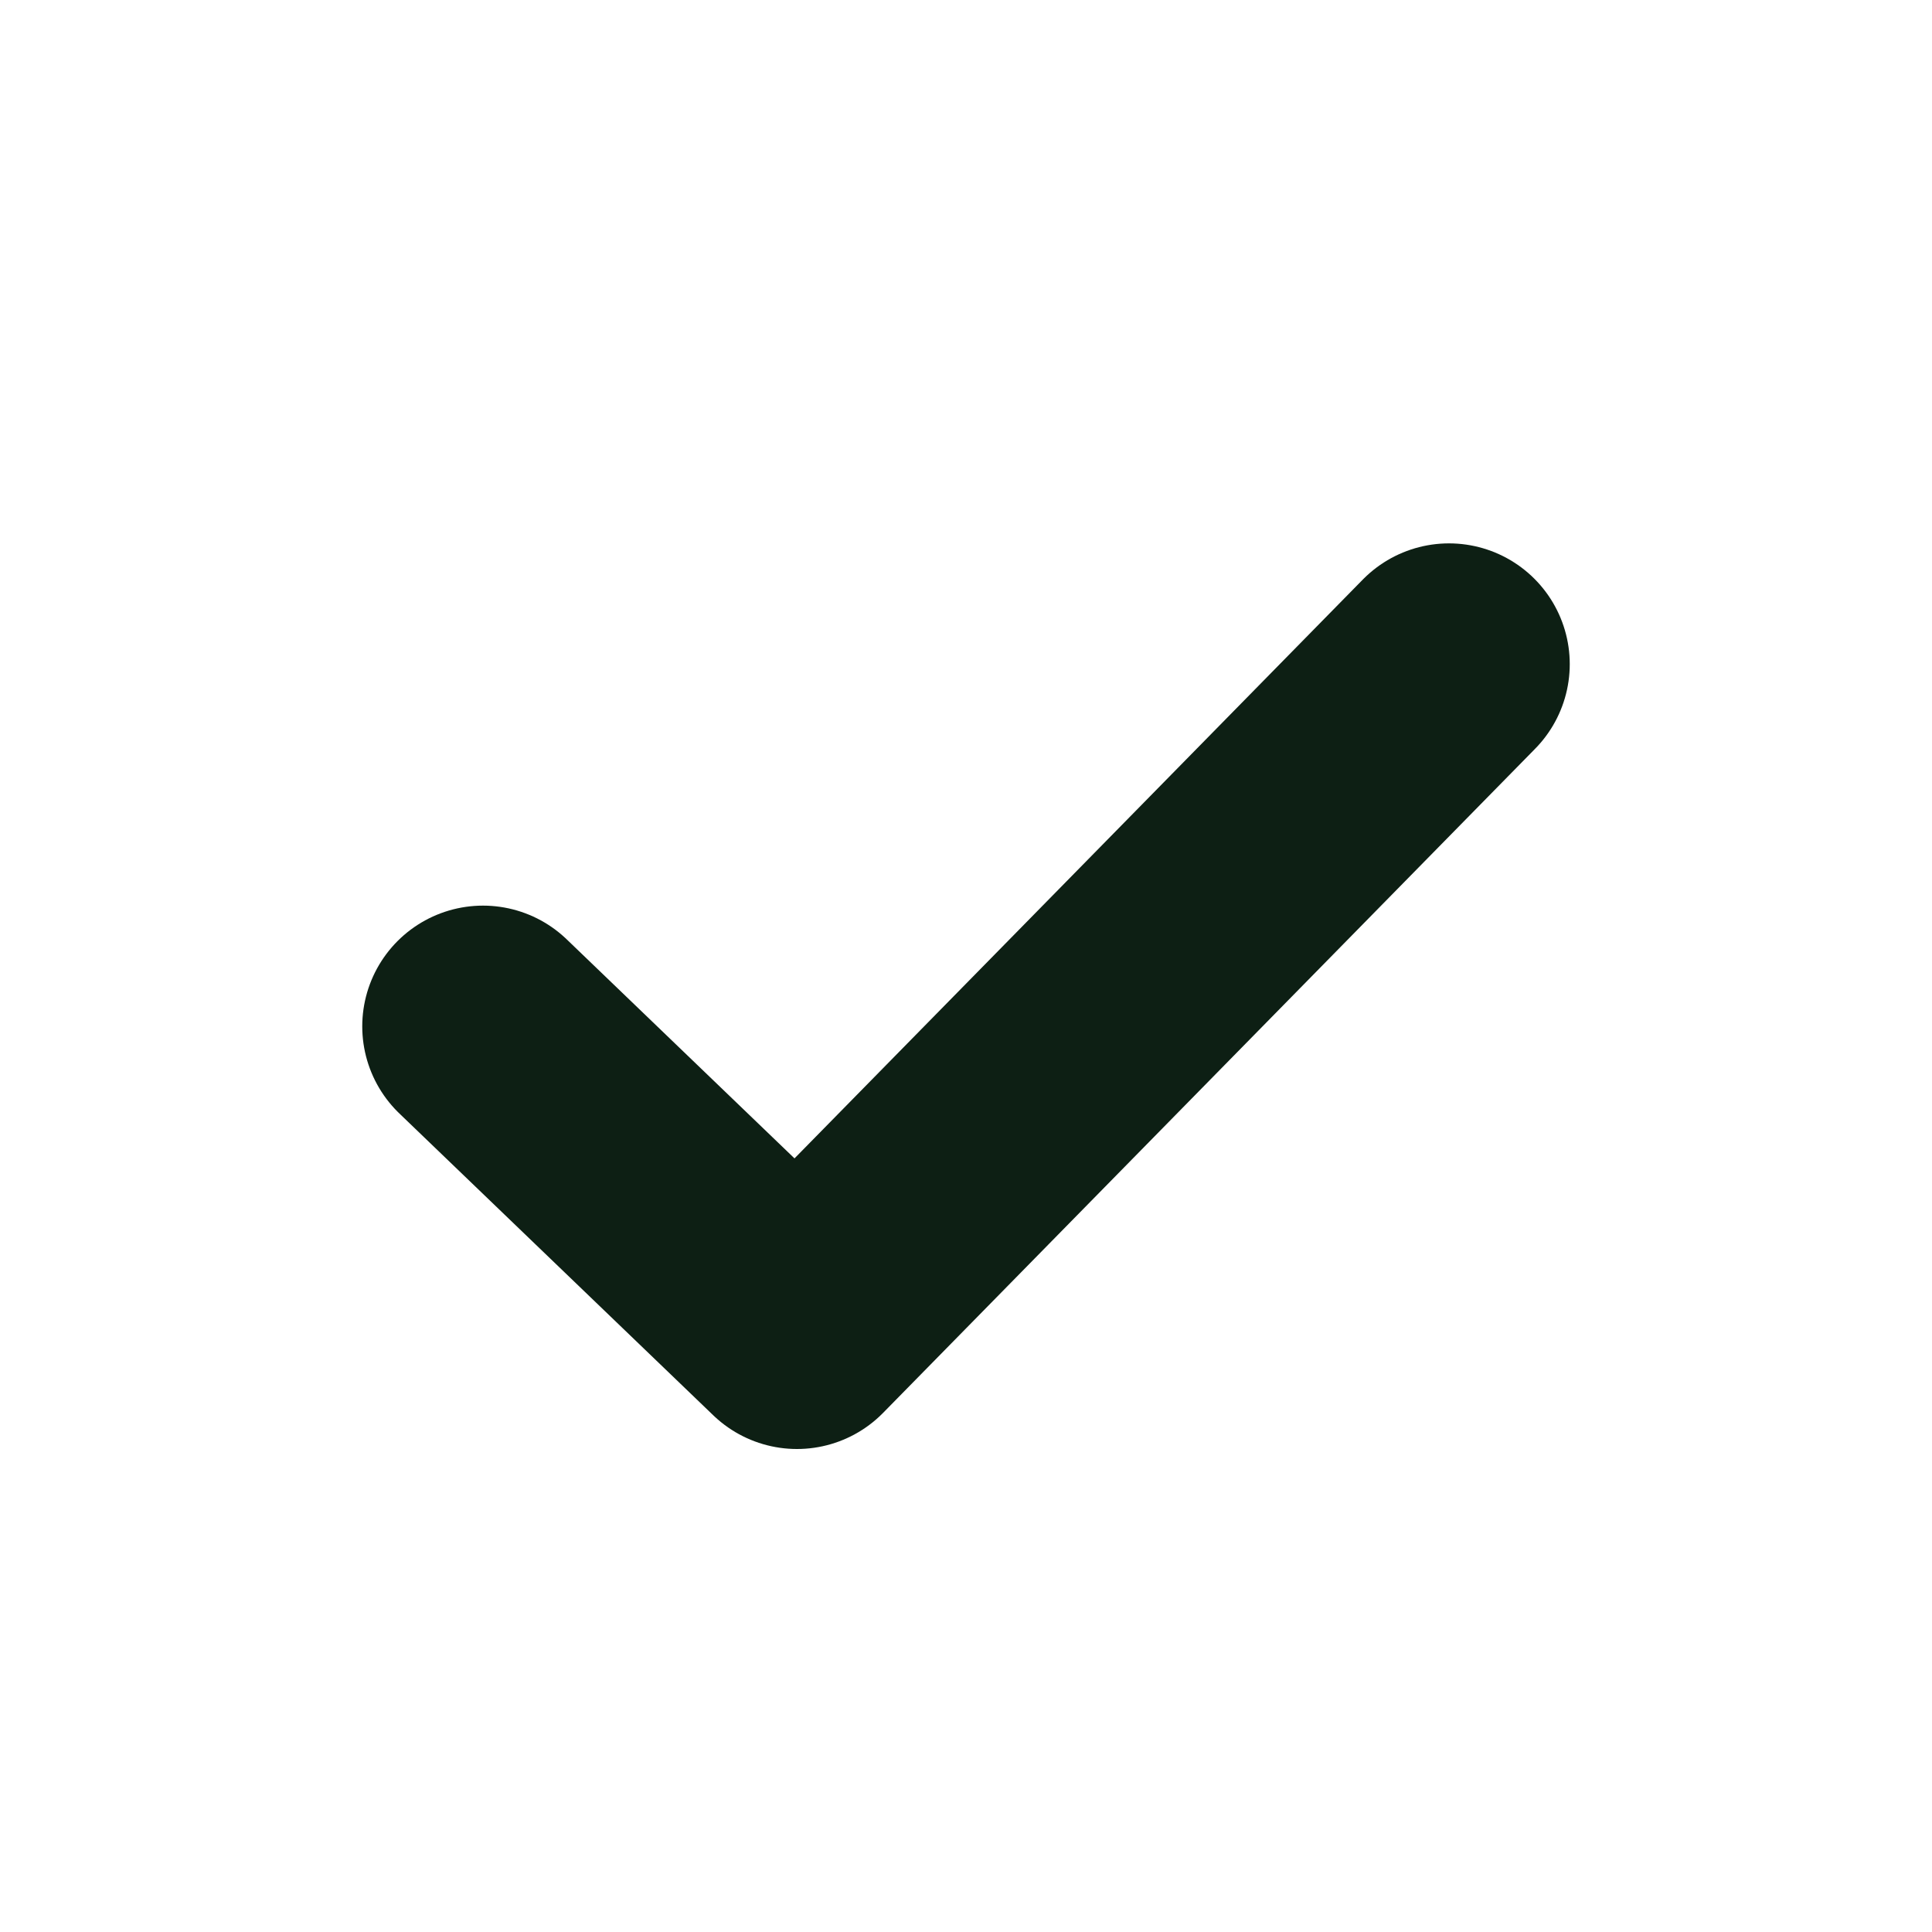
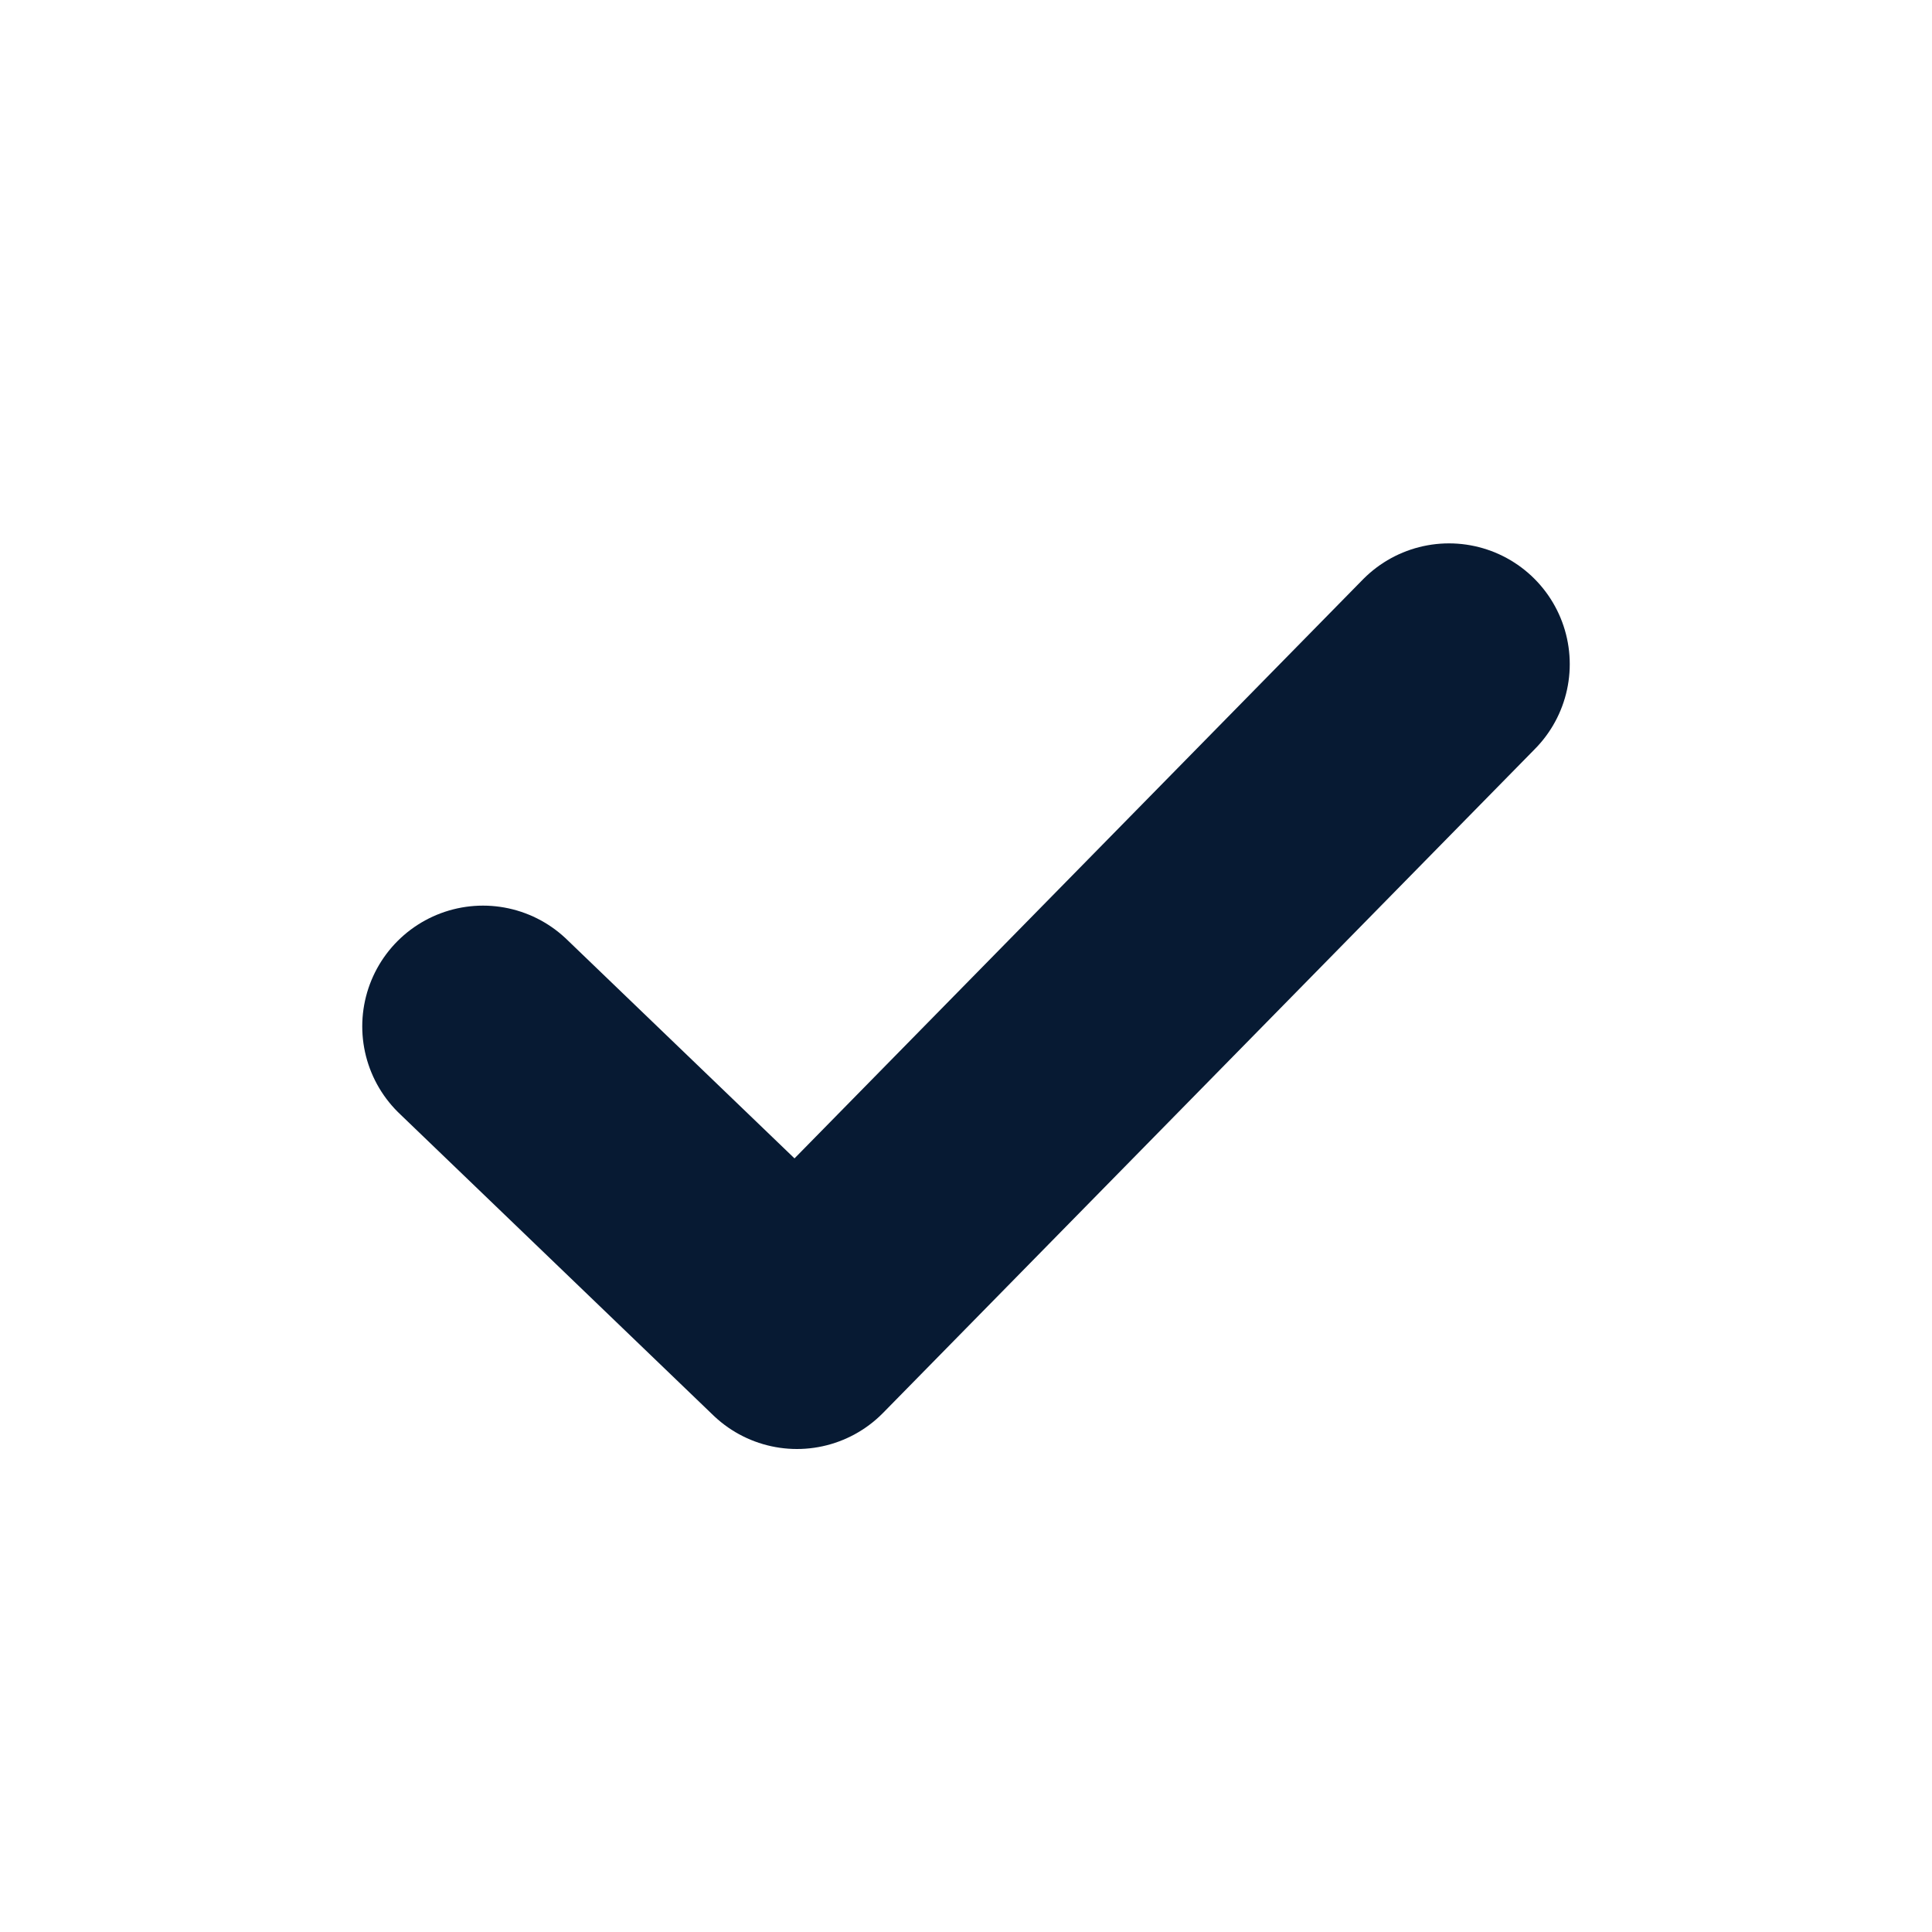
<svg xmlns="http://www.w3.org/2000/svg" width="16" height="16" viewBox="0 0 16 16">
-   <path d="M4 8.5l2.6 2.5L12 5.5" fill="none" stroke="#0d1f14" stroke-width="2" stroke-linecap="round" stroke-linejoin="round" />
+   <path d="M4 8.5l2.6 2.5L12 5.5" fill="none" stroke="#071a33" stroke-width="2" stroke-linecap="round" stroke-linejoin="round" />
</svg>
